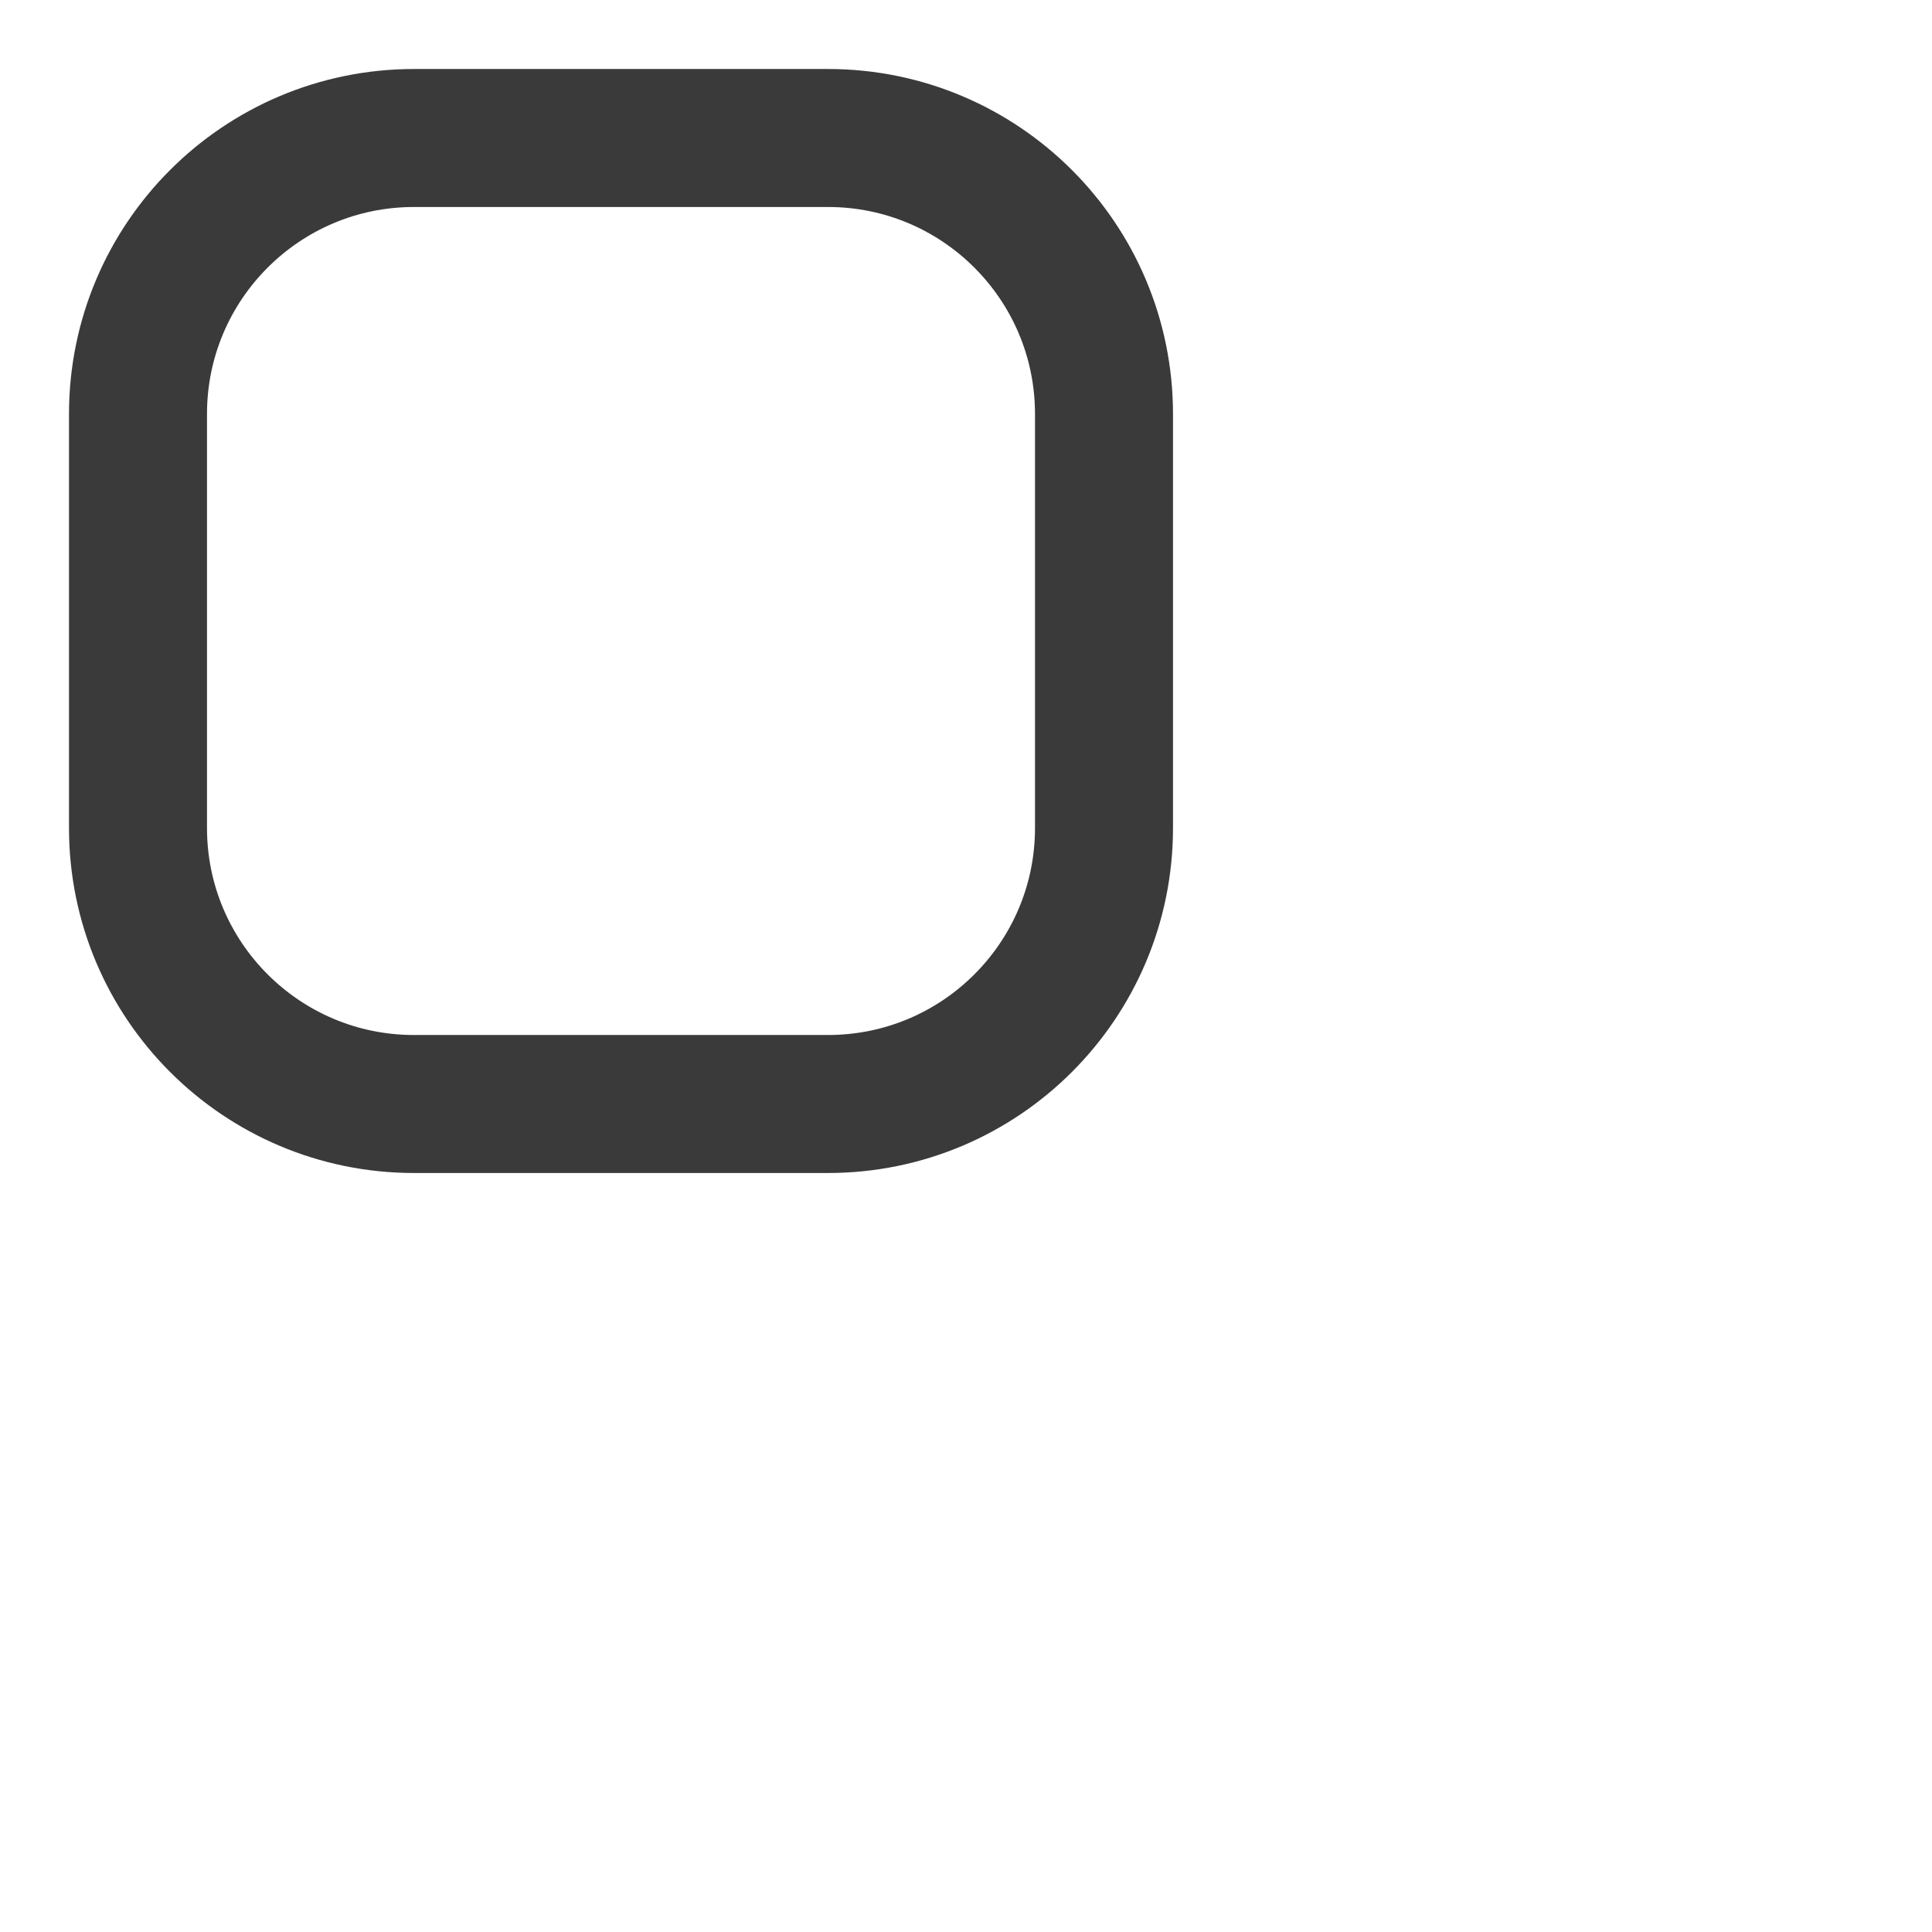
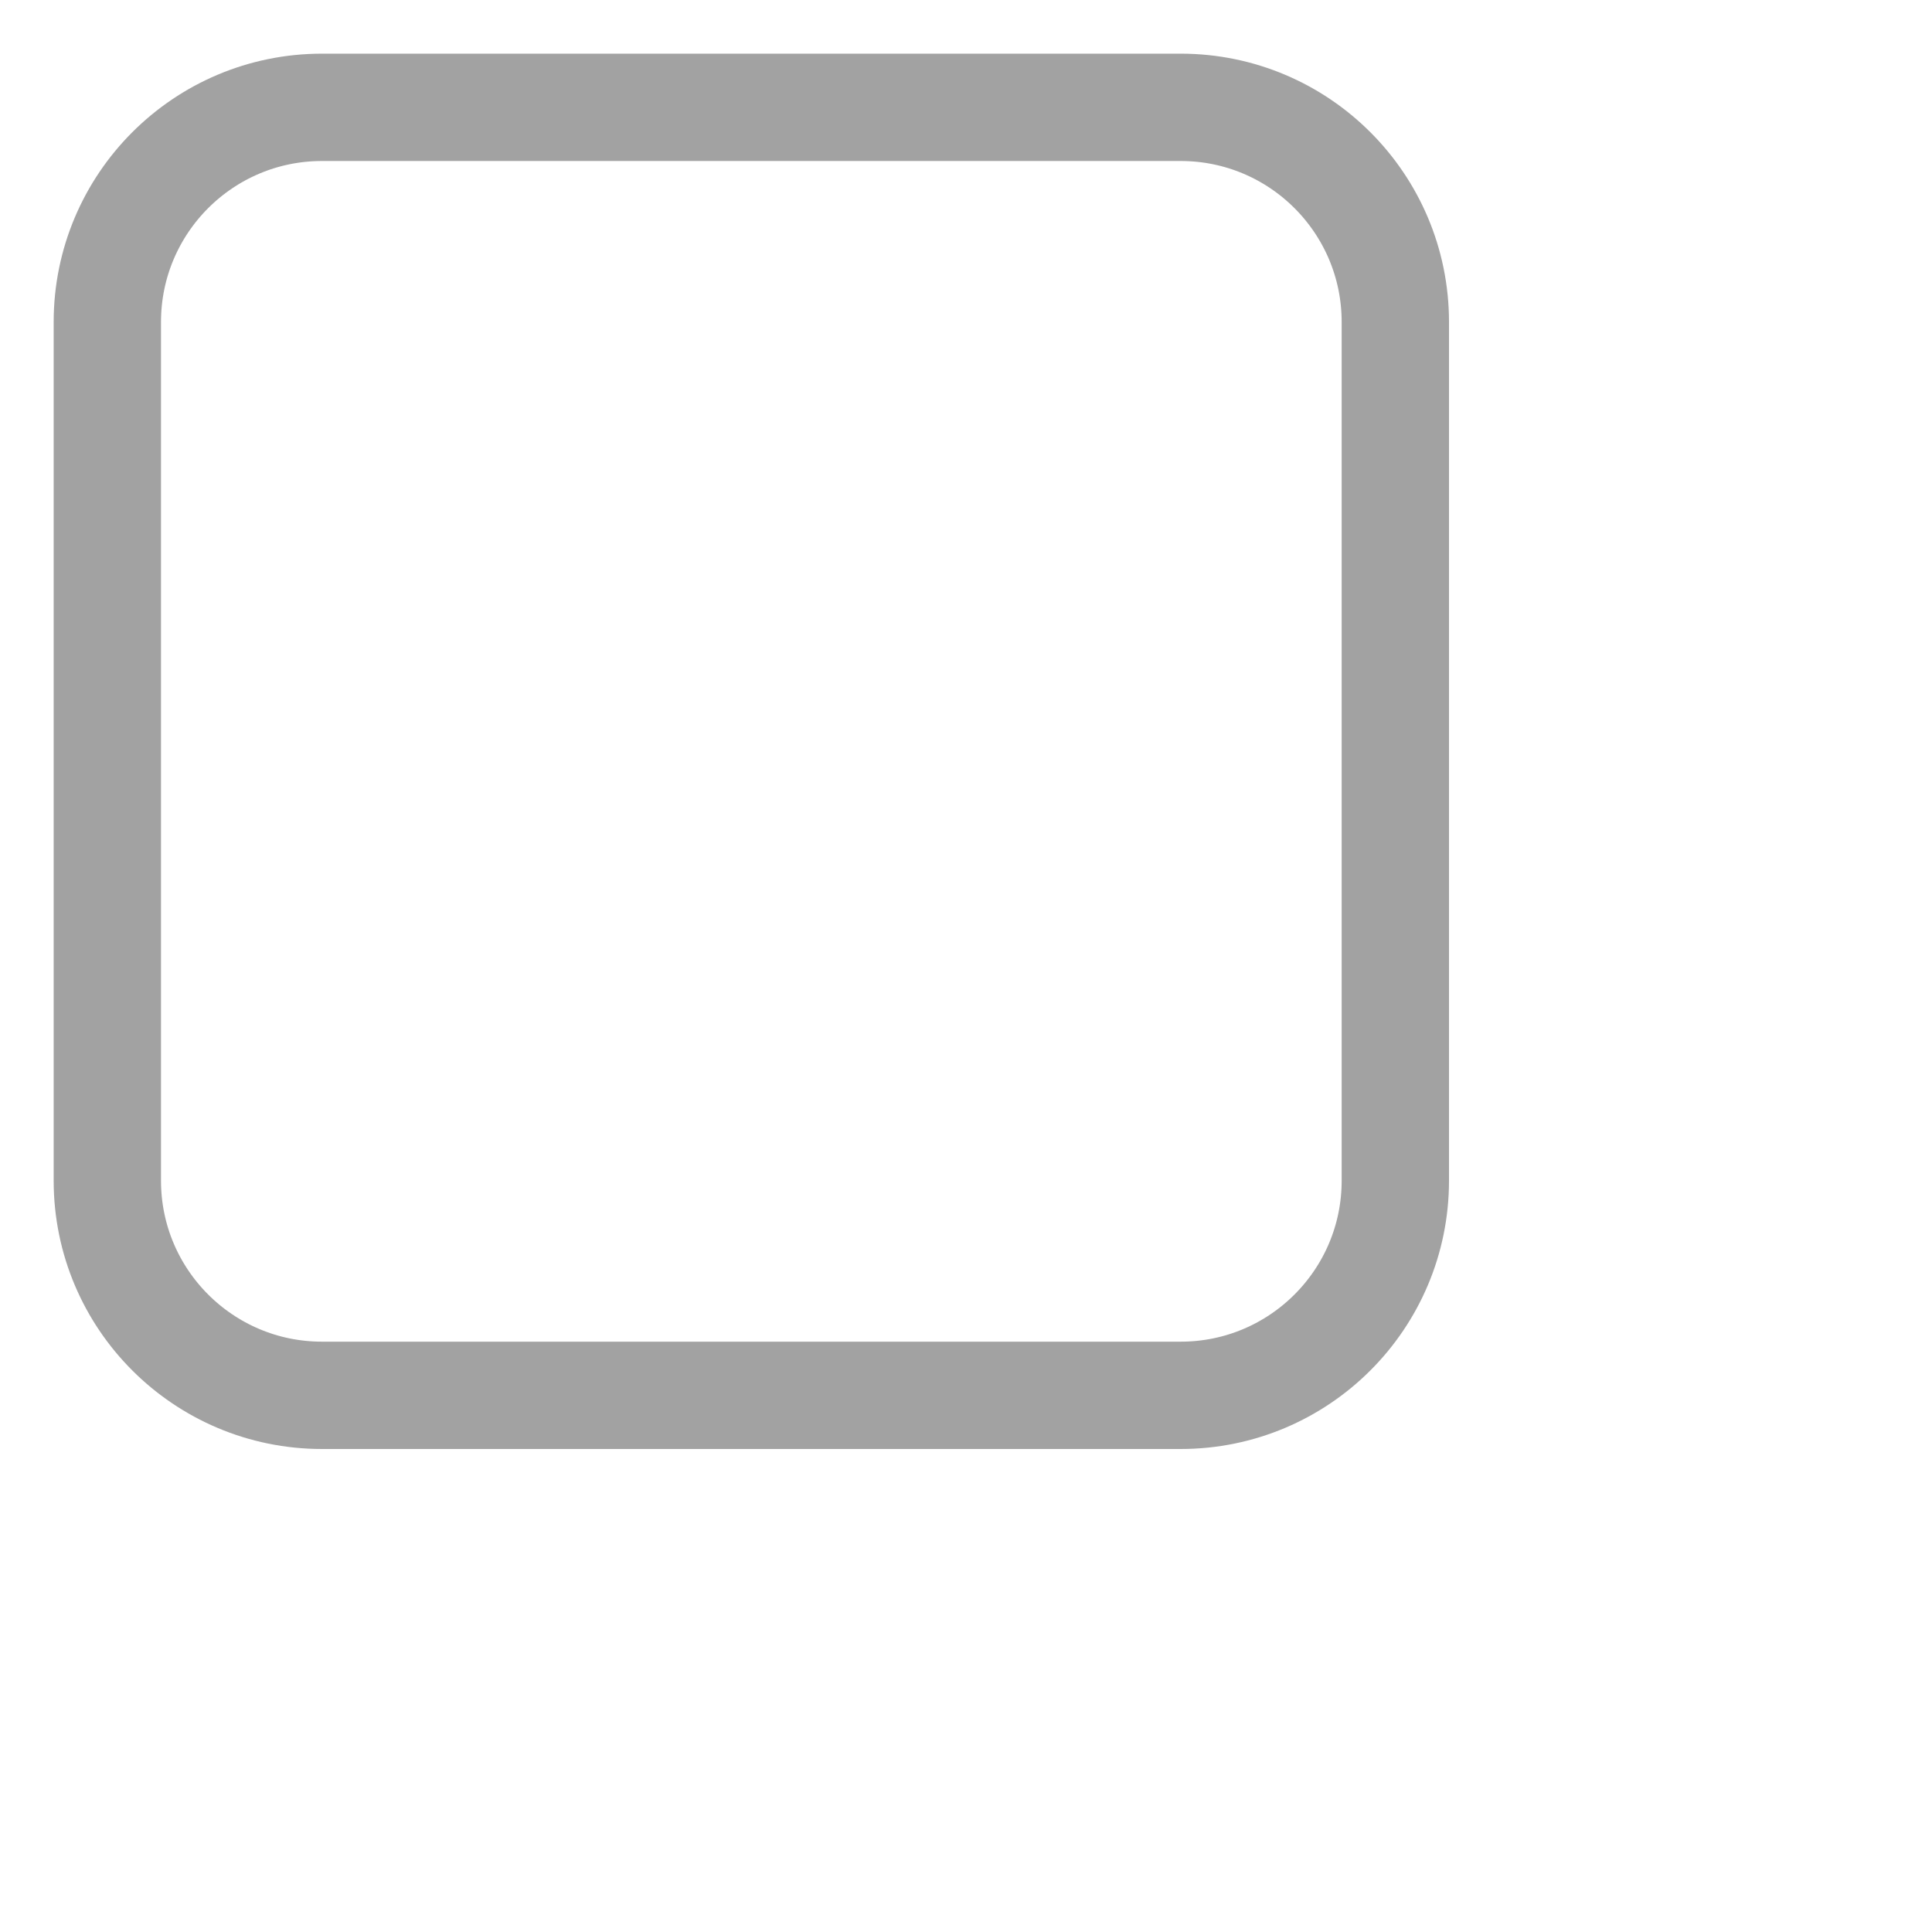
- <svg xmlns="http://www.w3.org/2000/svg" width="10px" height="10px" viewBox="0 0 14 14" version="1.1">
+ <svg xmlns="http://www.w3.org/2000/svg" width="18px" height="18px" viewBox="0 0 18 18" version="1.1">
  <defs />
  <g id="Page-1" stroke="none" stroke-width="1" fill="none" fill-rule="evenodd">
-     <rect id="Rectangle-1" stroke="#3A3A3A" x="1" y="1" width="7" height="7" rx="2" />
+     <rect id="Rectangle-1" stroke="#A2A2A2" x="1" y="1" width="12" height="12" rx="2" />
  </g>
</svg>
